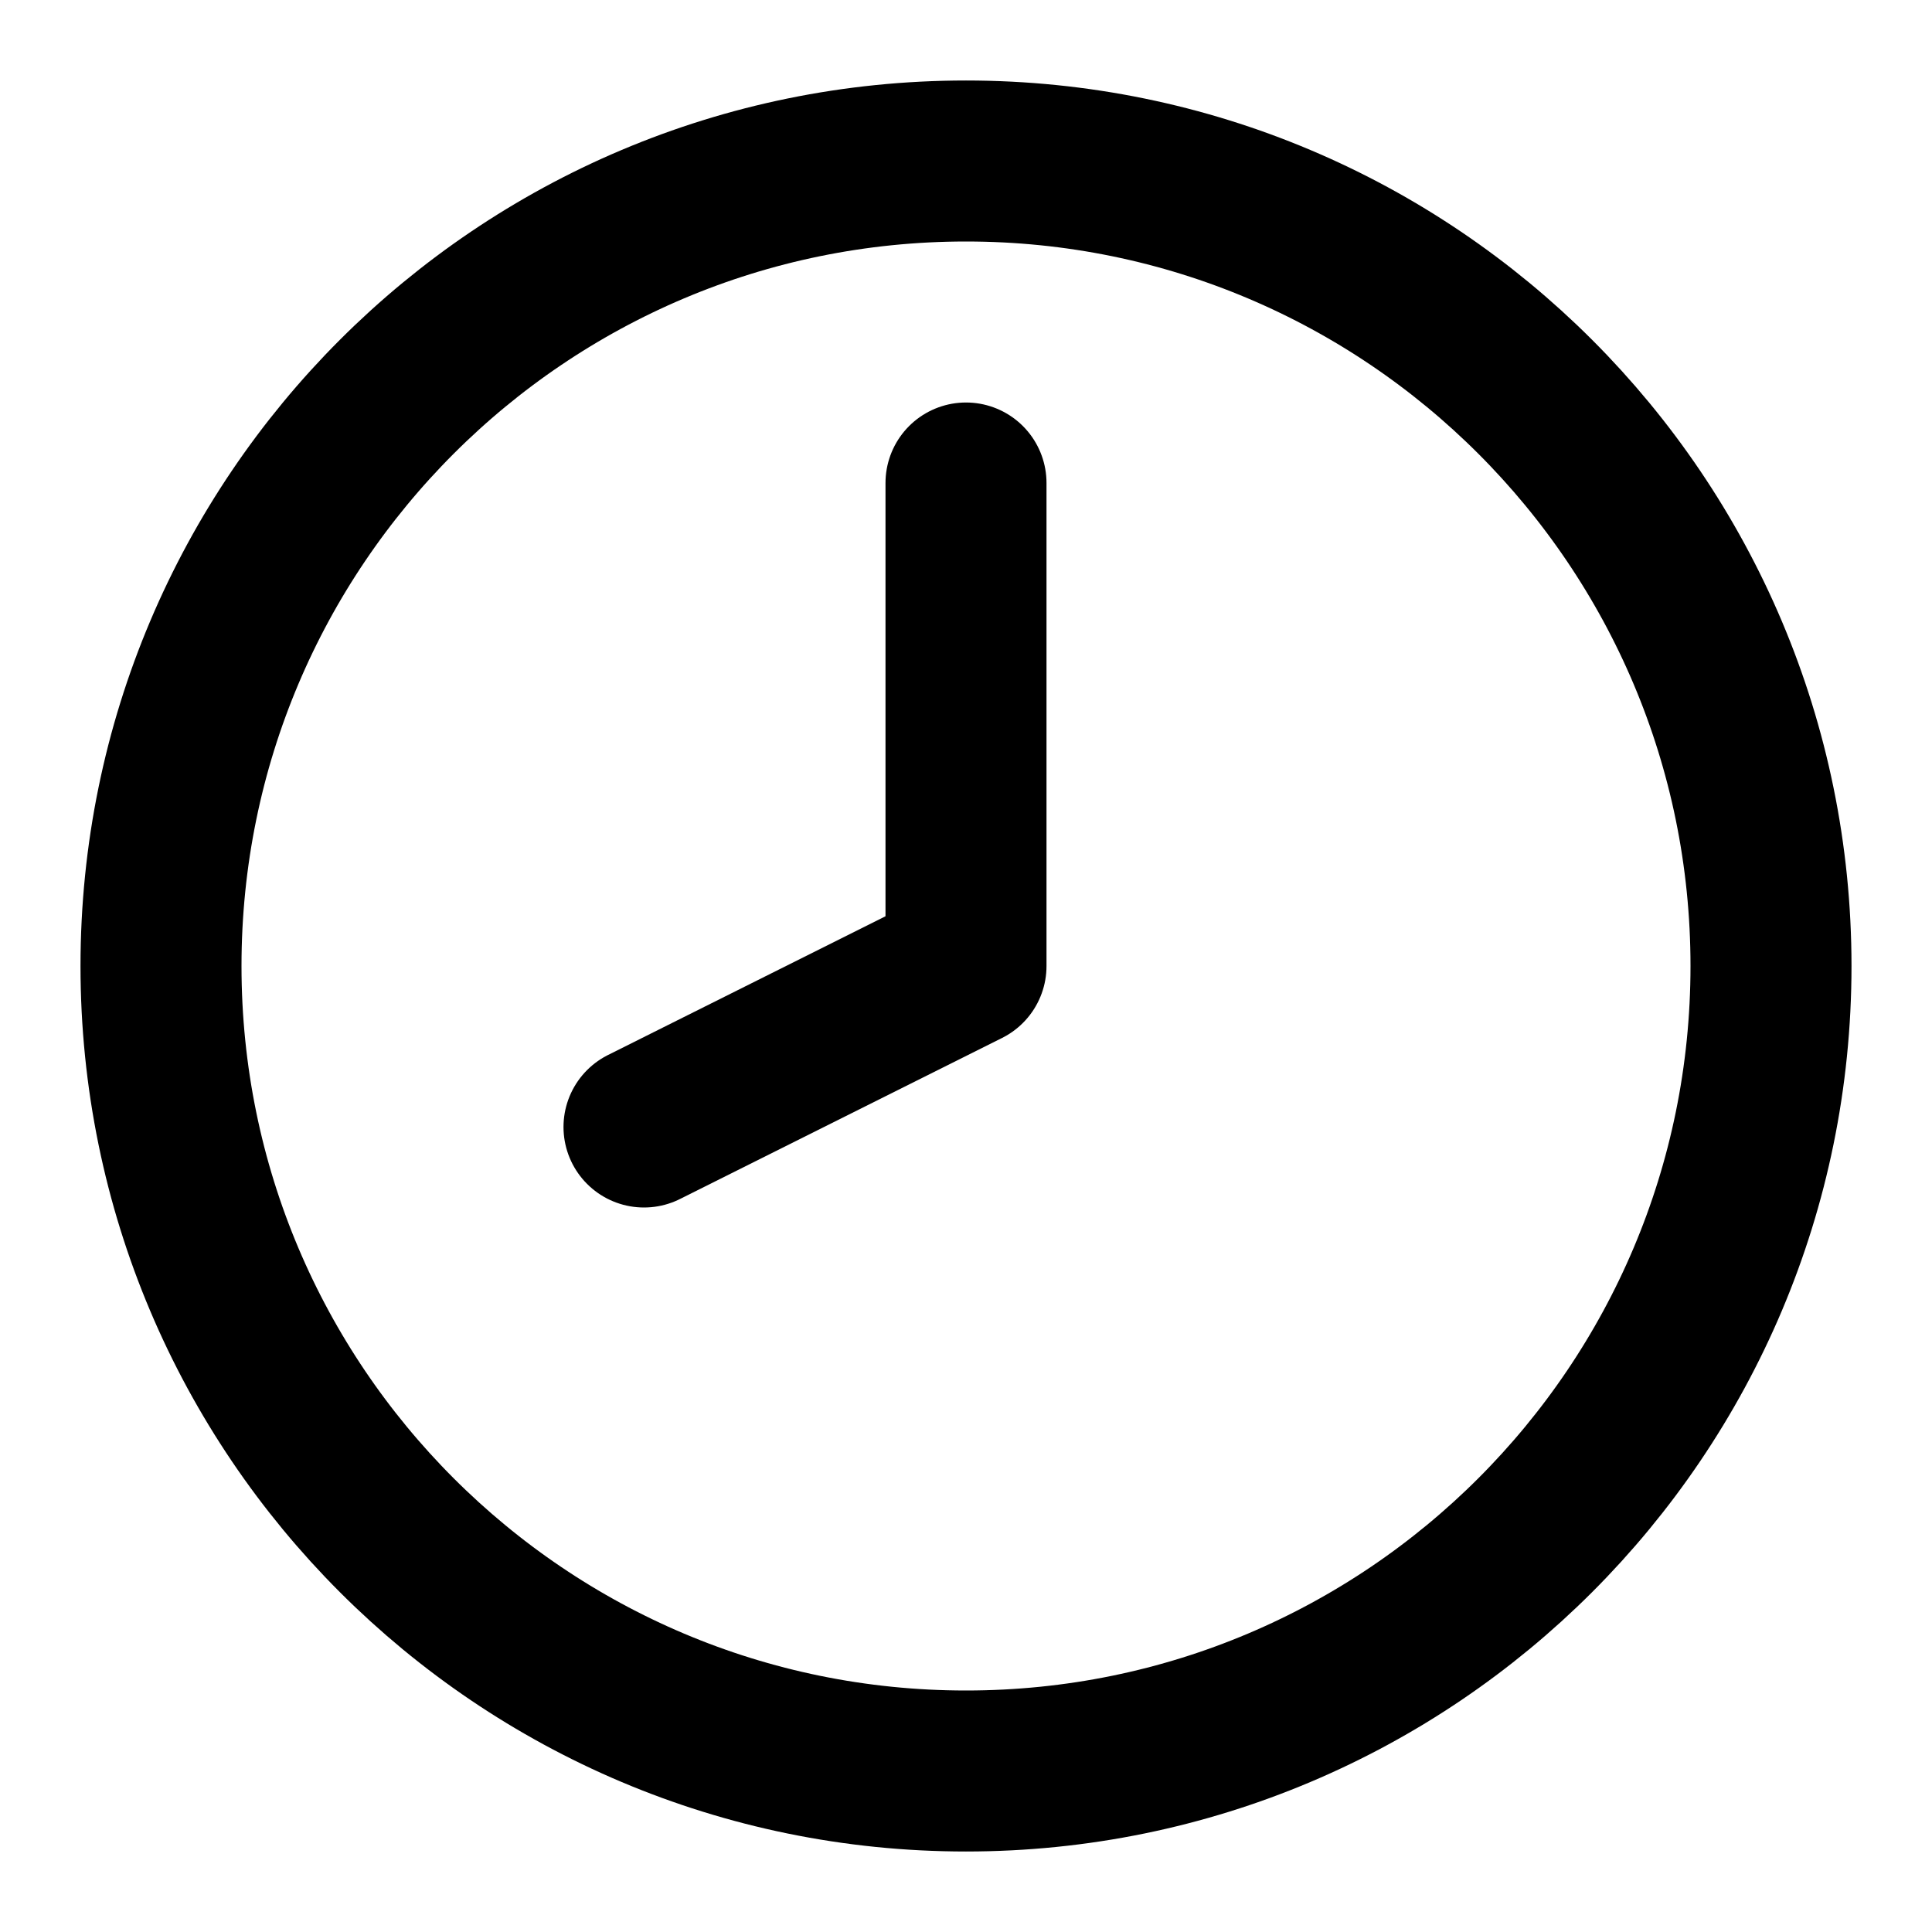
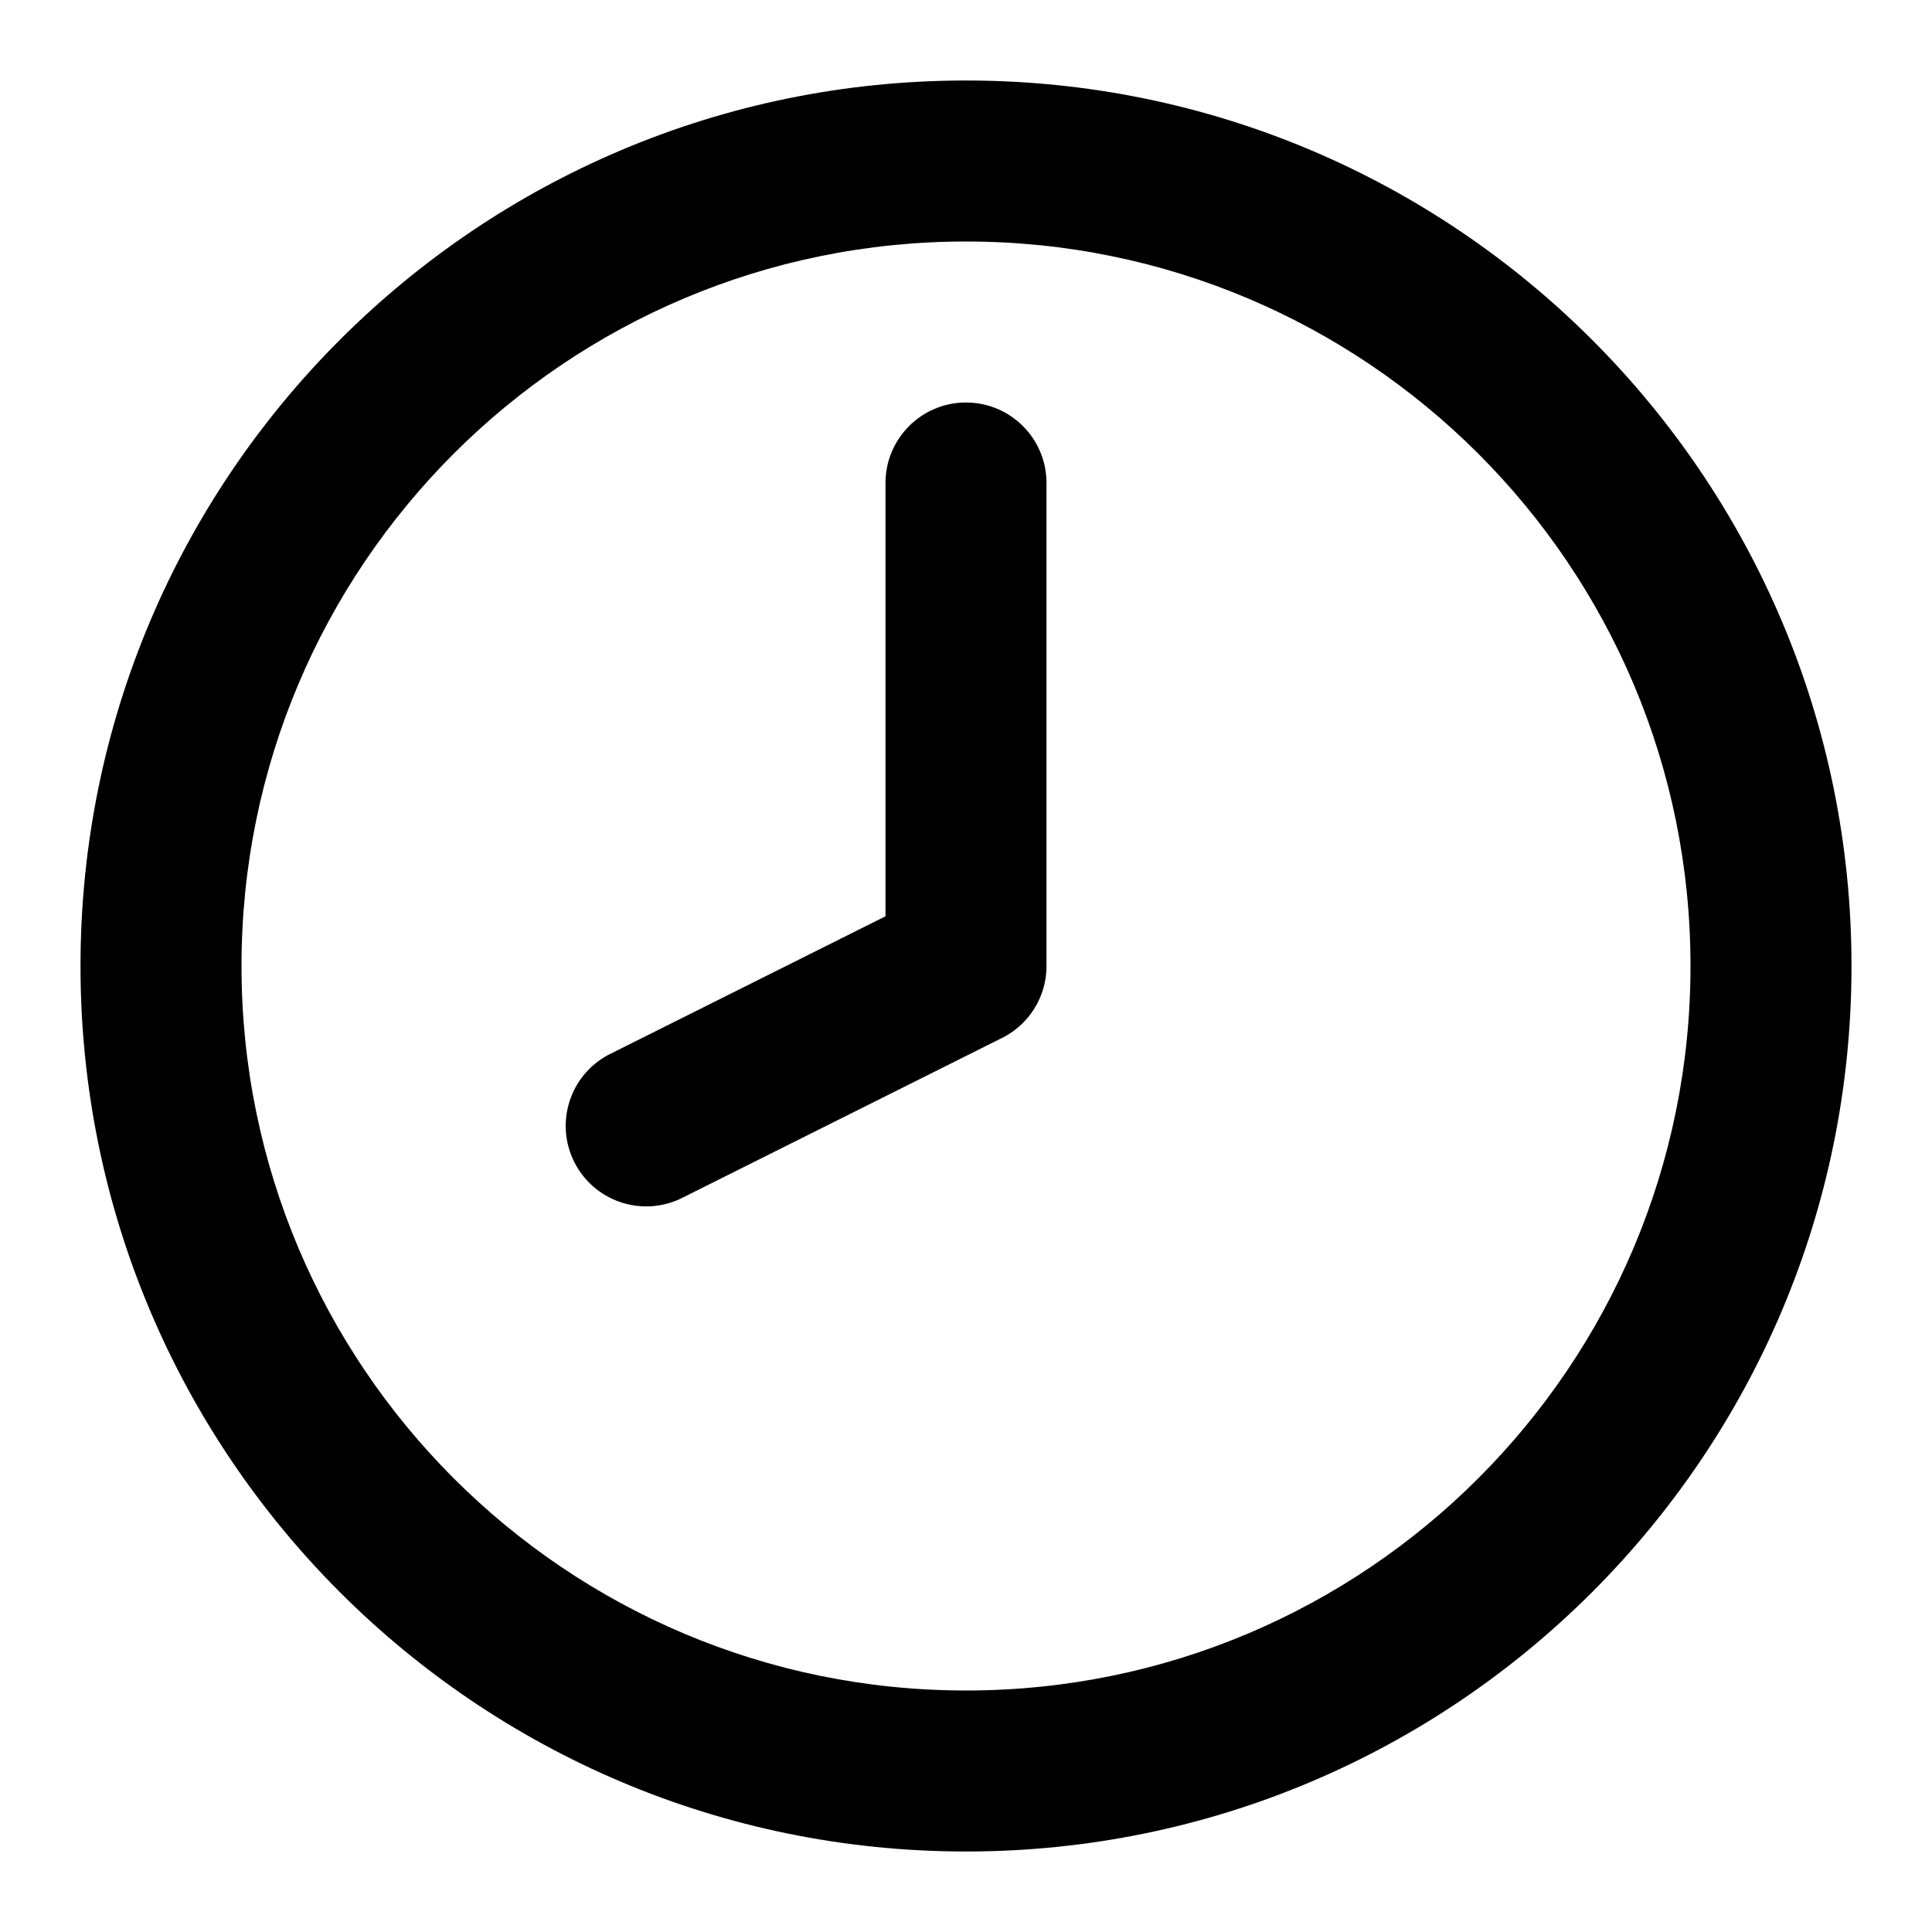
- <svg xmlns="http://www.w3.org/2000/svg" viewBox="0 0 24 24" fill="none" stroke="currentColor" stroke-width="2" stroke-linecap="round" stroke-linejoin="round">
-   <circle cx="12" cy="12" r="10" />
-   <polyline points="12 6 12 12 8 14" />
+ <svg xmlns="http://www.w3.org/2000/svg" viewBox="0 0 24 24">
+   <path fill="currentColor" d="M23 12A11 11 0 1 0 1 12A11 11 0 1 0 23 12ZM21 12A9 9 0 1 1 3 12A9 9 0 1 1 21 12ZM11 6L11 12A1 1 0 0 0 13 12L13 6A1 1 0 0 0 11 6ZM11.553 11.106L7.553 13.106A1 1 0 0 0 8.447 14.894L12.447 12.894A1 1 0 0 0 11.553 11.106Z" />
</svg>
